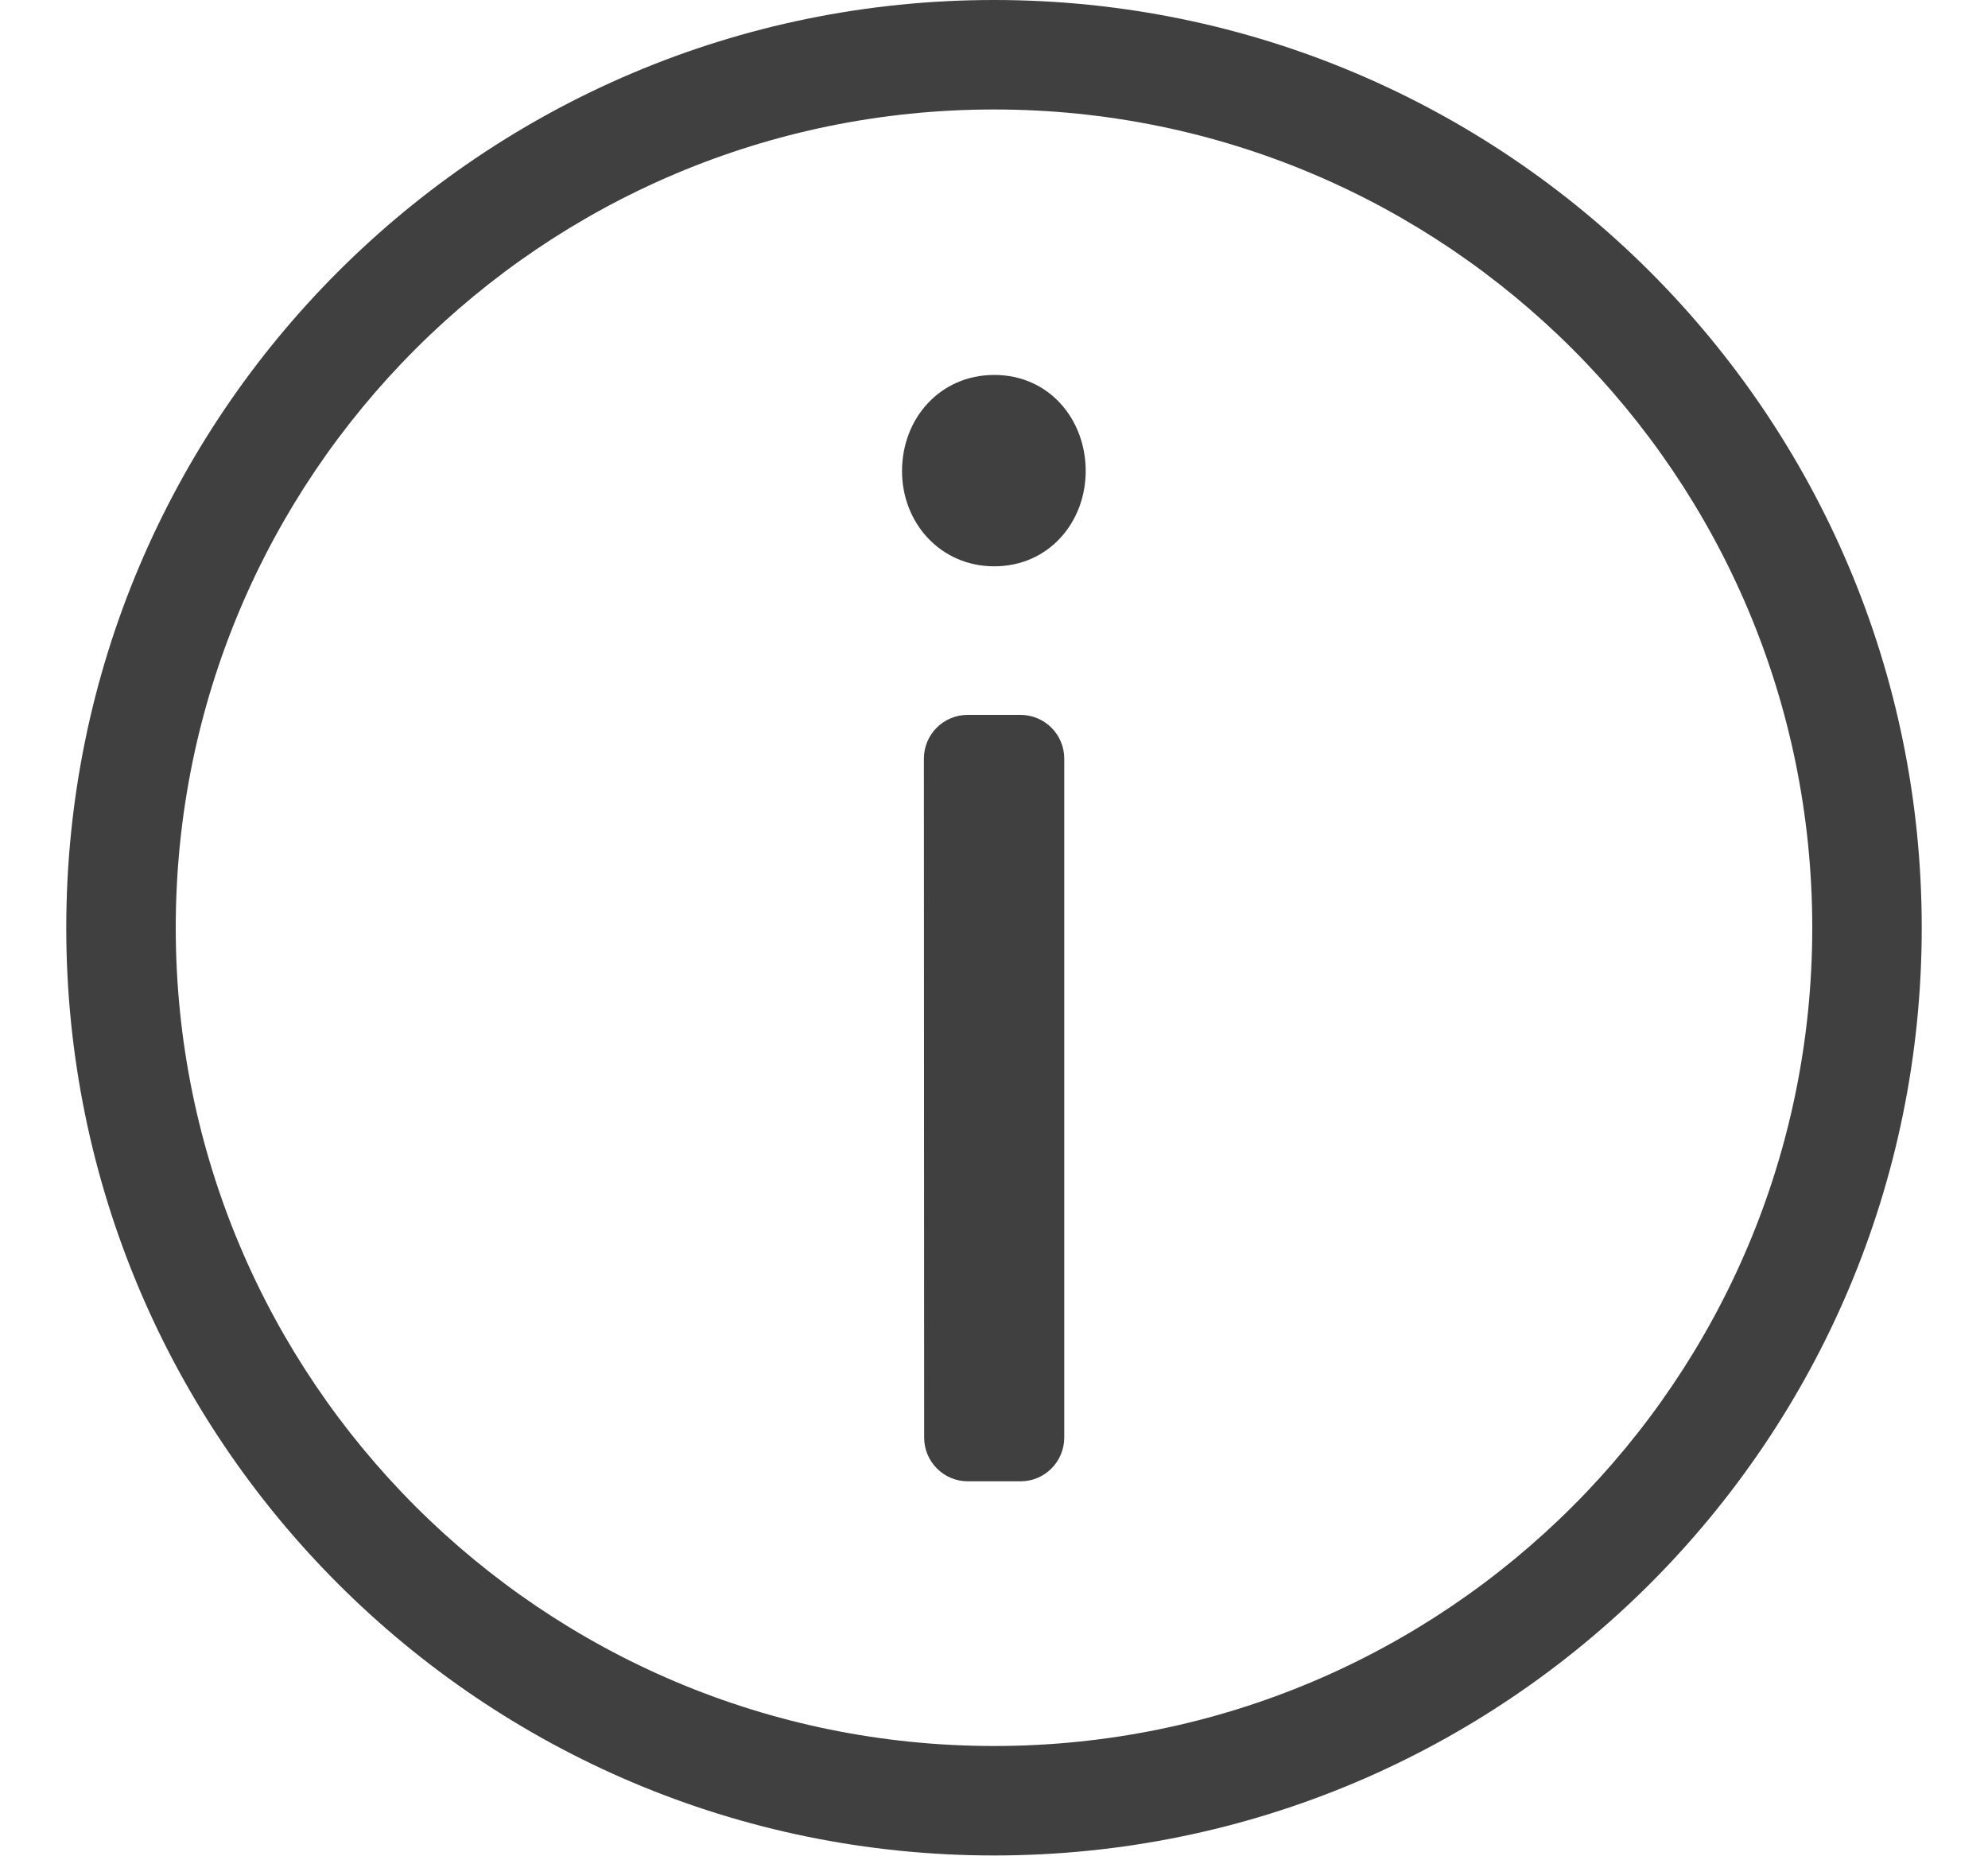
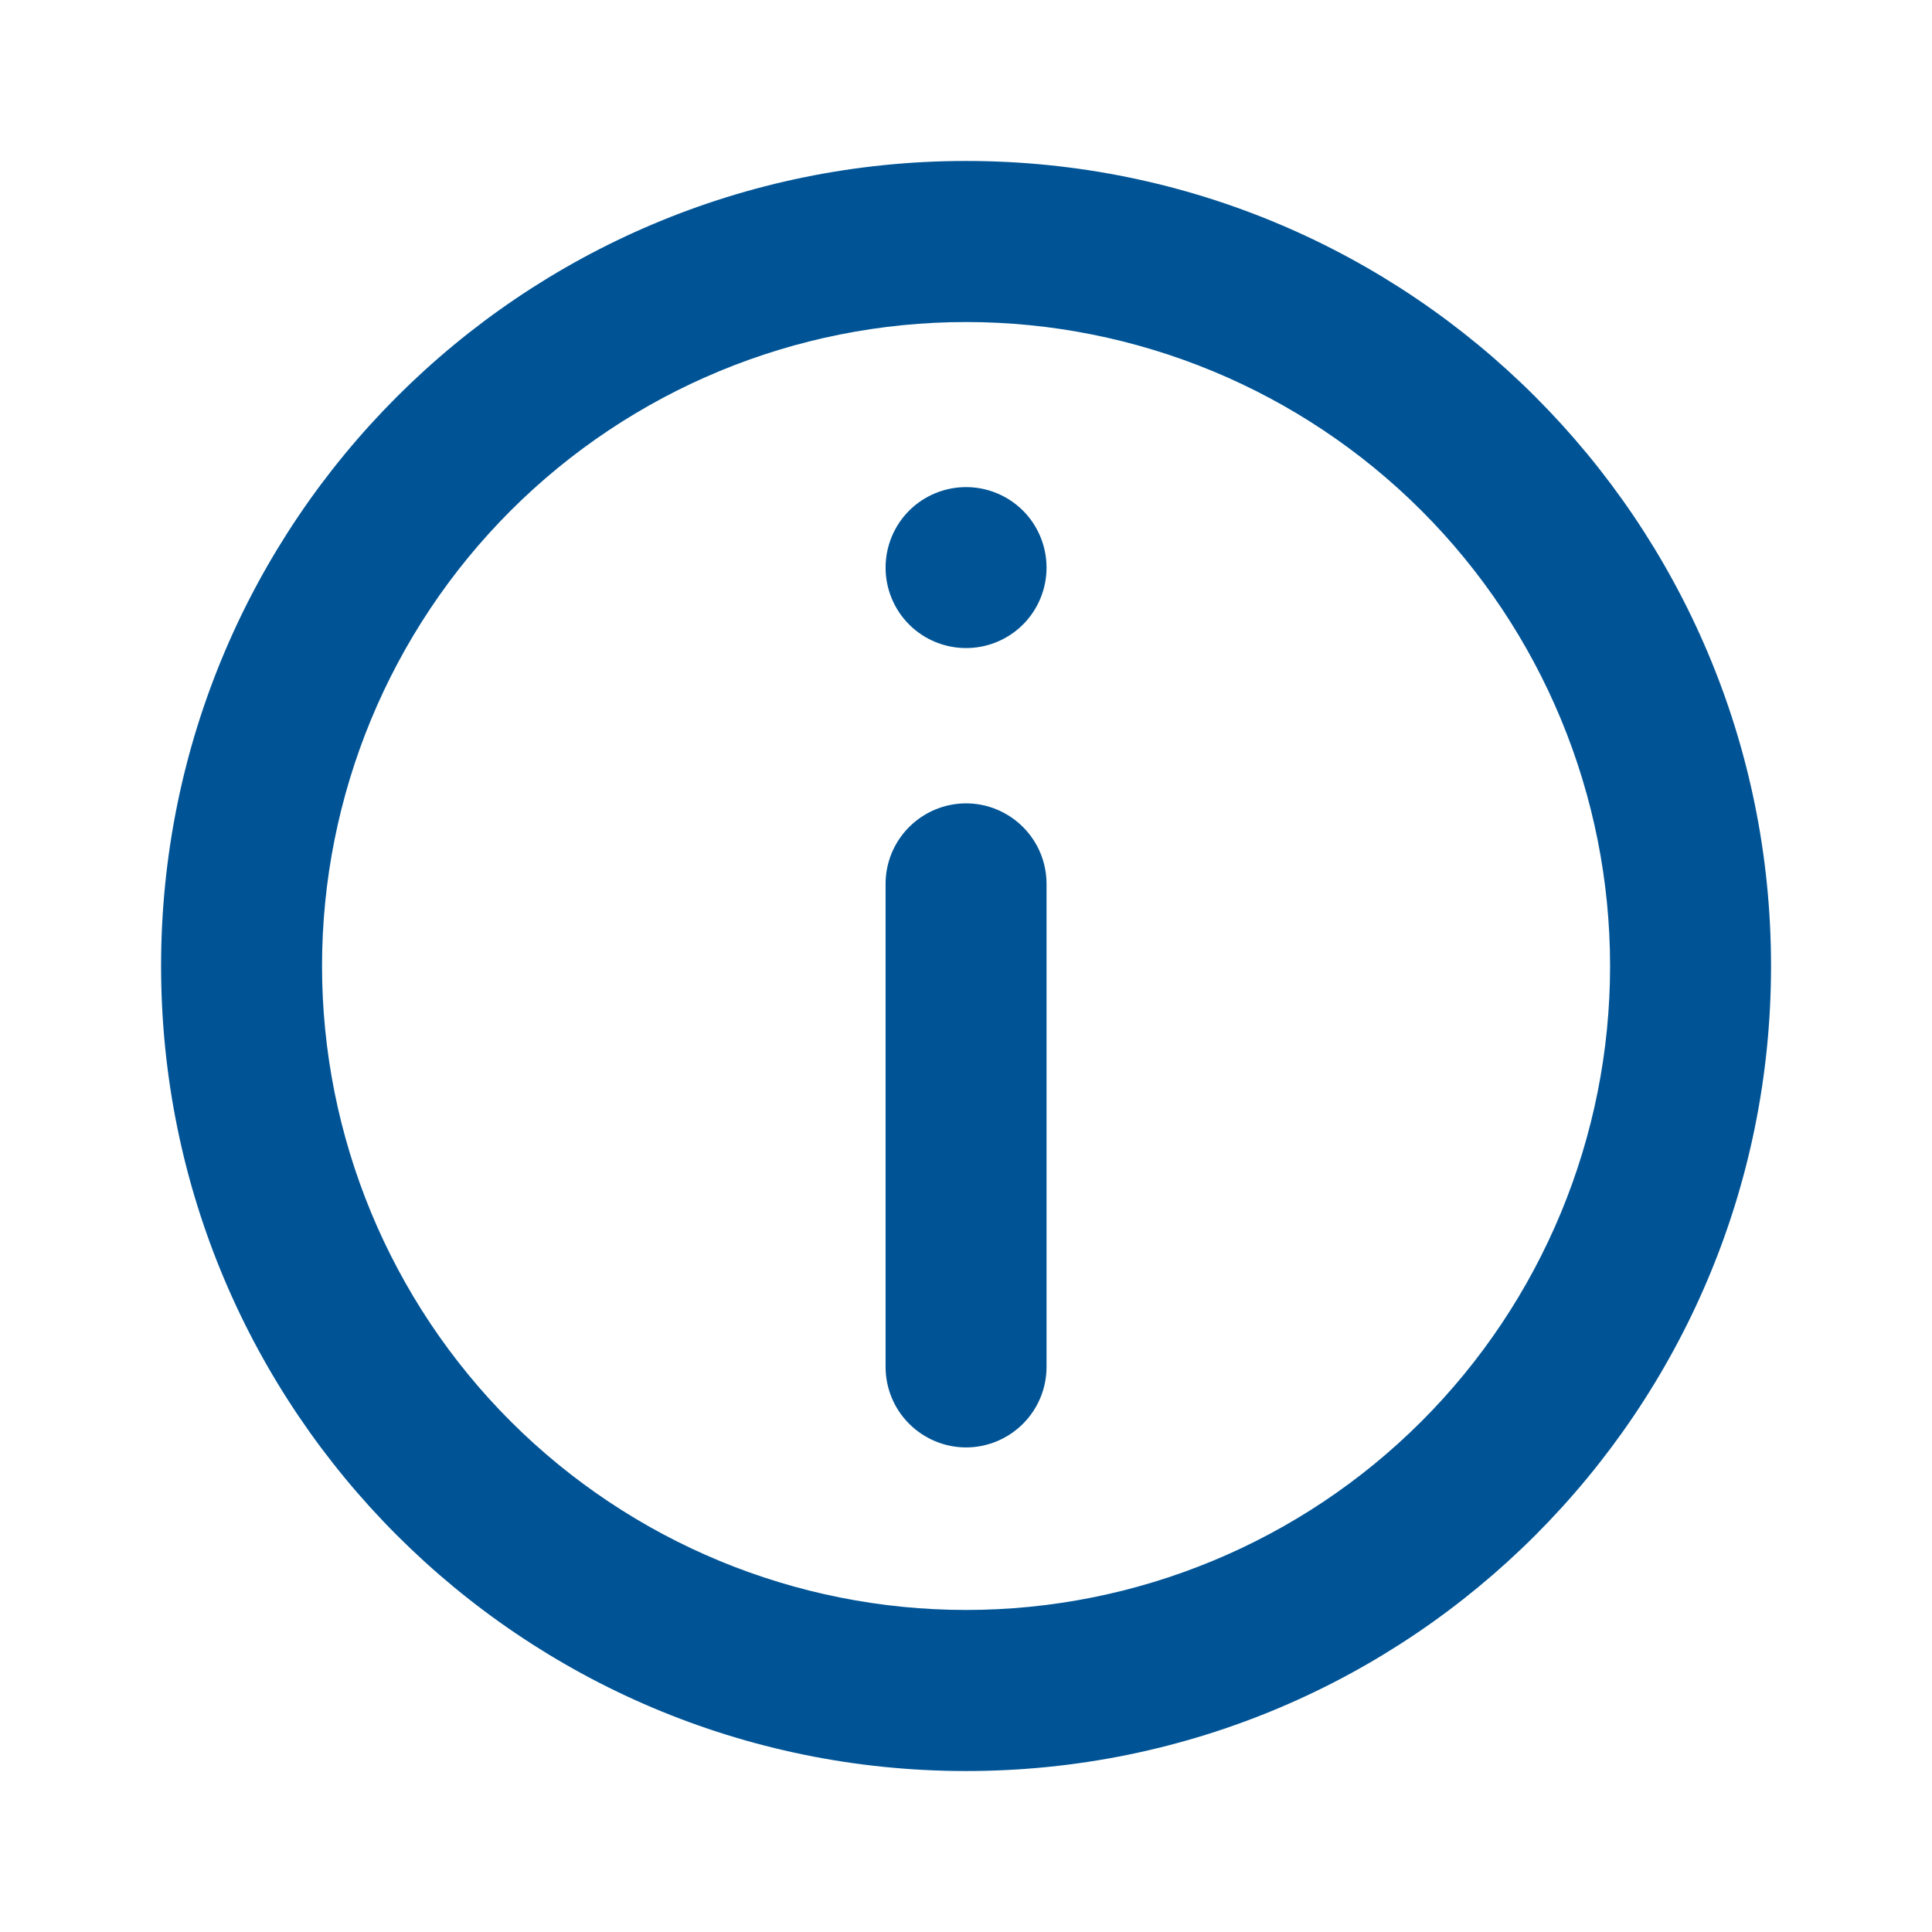
- <svg xmlns="http://www.w3.org/2000/svg" fill="none" viewBox="0 0 15 14">
-   <path fill="currentColor" fill-opacity=".75" fill-rule="evenodd" d="M14.5 7a7 7 0 1 1-14 0 7 7 0 0 1 14 0m-7 6.174A6.174 6.174 0 1 0 7.5.826a6.174 6.174 0 0 0 0 12.348" clip-rule="evenodd" />
-   <path fill="currentColor" fill-opacity=".75" fill-rule="evenodd" d="M8.192 3.554c0-.39-.276-.725-.69-.725-.41 0-.696.329-.696.725 0 .392.29.719.696.719.411 0 .69-.332.69-.72" clip-rule="evenodd" />
-   <path fill="currentColor" fill-opacity=".75" d="M6.971 5.724a.33.33 0 0 1 .33-.33H7.7a.33.33 0 0 1 .33.33v5.123a.33.33 0 0 1-.33.33h-.397a.33.33 0 0 1-.33-.33z" />
+ <svg xmlns="http://www.w3.org/2000/svg" width="16" height="16" viewBox="0 0 16 16" fill="none">
+   <path d="M7.334 7.32C7.334 7.143 7.404 6.974 7.529 6.849C7.654 6.724 7.824 6.653 8.001 6.653C8.177 6.653 8.347 6.724 8.472 6.849C8.597 6.974 8.667 7.143 8.667 7.32V11.32C8.667 11.497 8.597 11.666 8.472 11.791C8.347 11.916 8.177 11.987 8.001 11.987C7.824 11.987 7.654 11.916 7.529 11.791C7.404 11.666 7.334 11.497 7.334 11.32V7.32ZM8.001 4.034C7.824 4.034 7.654 4.104 7.529 4.229C7.404 4.354 7.334 4.524 7.334 4.701C7.334 4.877 7.404 5.047 7.529 5.172C7.654 5.297 7.824 5.367 8.001 5.367C8.177 5.367 8.347 5.297 8.472 5.172C8.597 5.047 8.667 4.877 8.667 4.701C8.667 4.524 8.597 4.354 8.472 4.229C8.347 4.104 8.177 4.034 8.001 4.034Z" fill="#005496" />
+   <path fill-rule="evenodd" clip-rule="evenodd" d="M8.001 1.333C4.319 1.333 1.334 4.318 1.334 8C1.334 11.682 4.319 14.667 8.001 14.667C11.683 14.667 14.667 11.682 14.667 8C14.667 4.318 11.683 1.333 8.001 1.333ZM2.667 8C2.667 9.414 3.229 10.771 4.229 11.771C5.23 12.771 6.586 13.333 8.001 13.333C9.415 13.333 10.772 12.771 11.772 11.771C12.772 10.771 13.334 9.414 13.334 8C13.334 6.585 12.772 5.229 11.772 4.229C10.772 3.229 9.415 2.667 8.001 2.667C6.586 2.667 5.23 3.229 4.229 4.229C3.229 5.229 2.667 6.585 2.667 8Z" fill="#005496" />
</svg>
